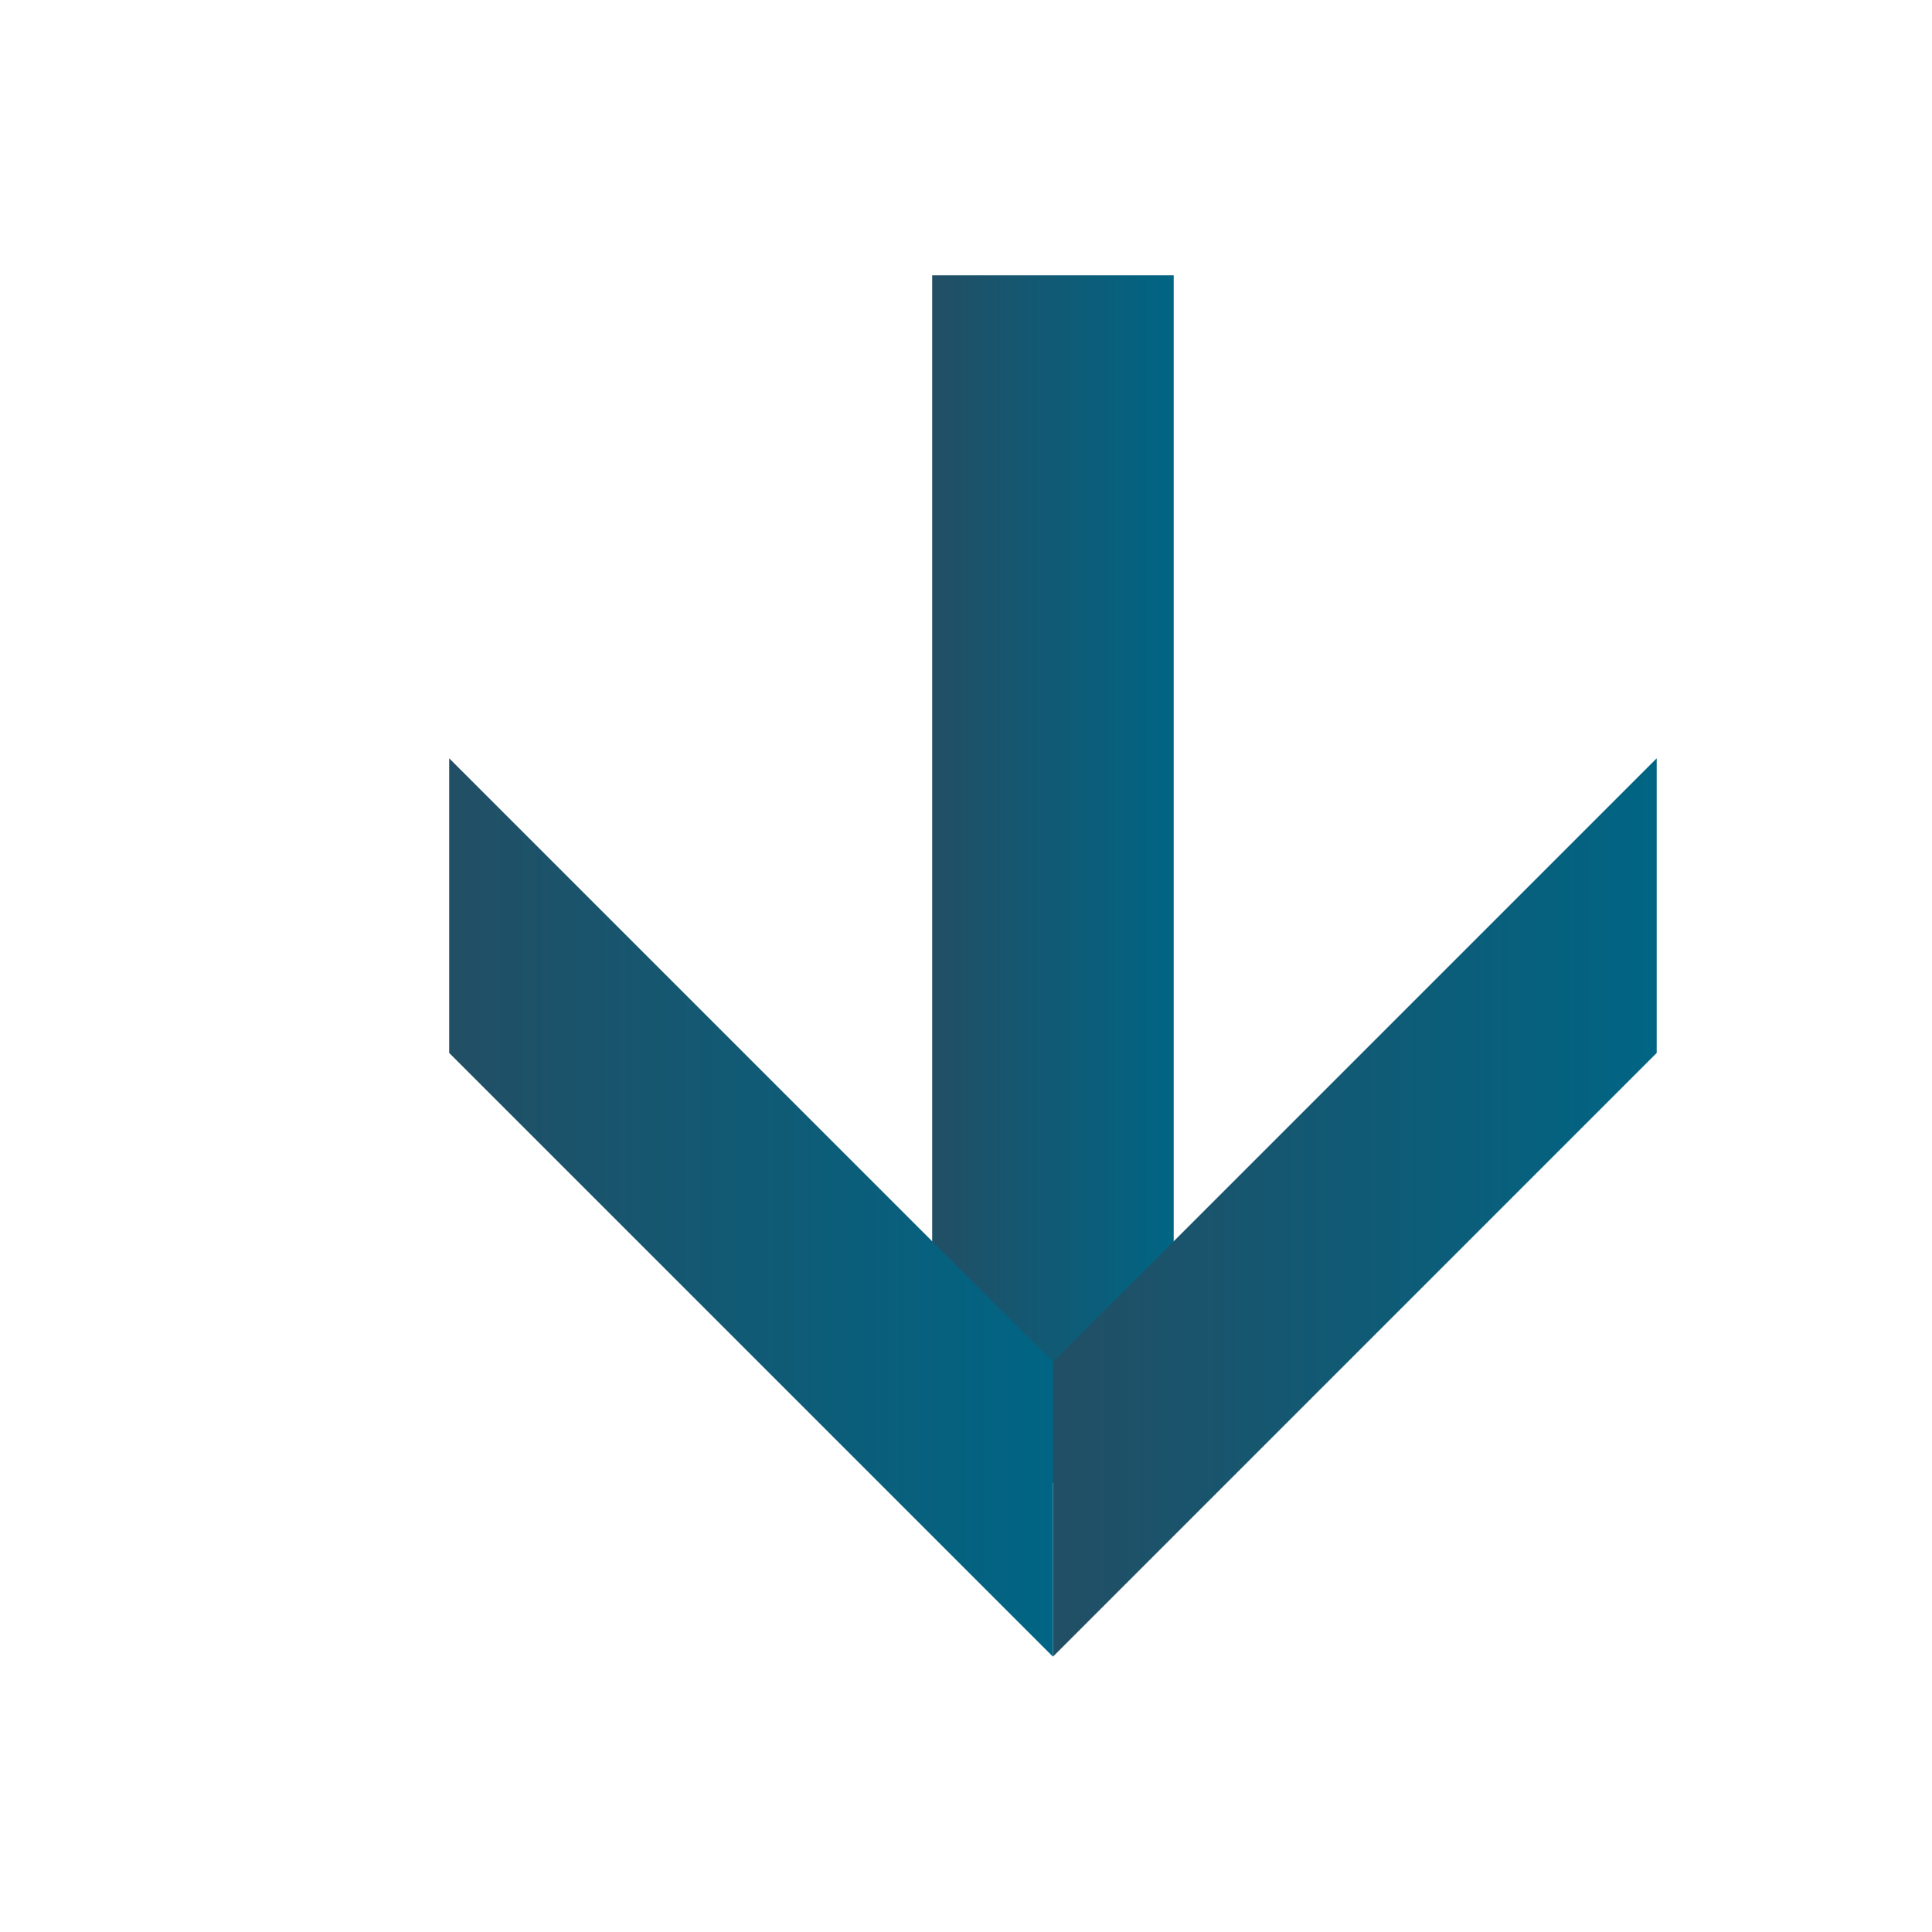
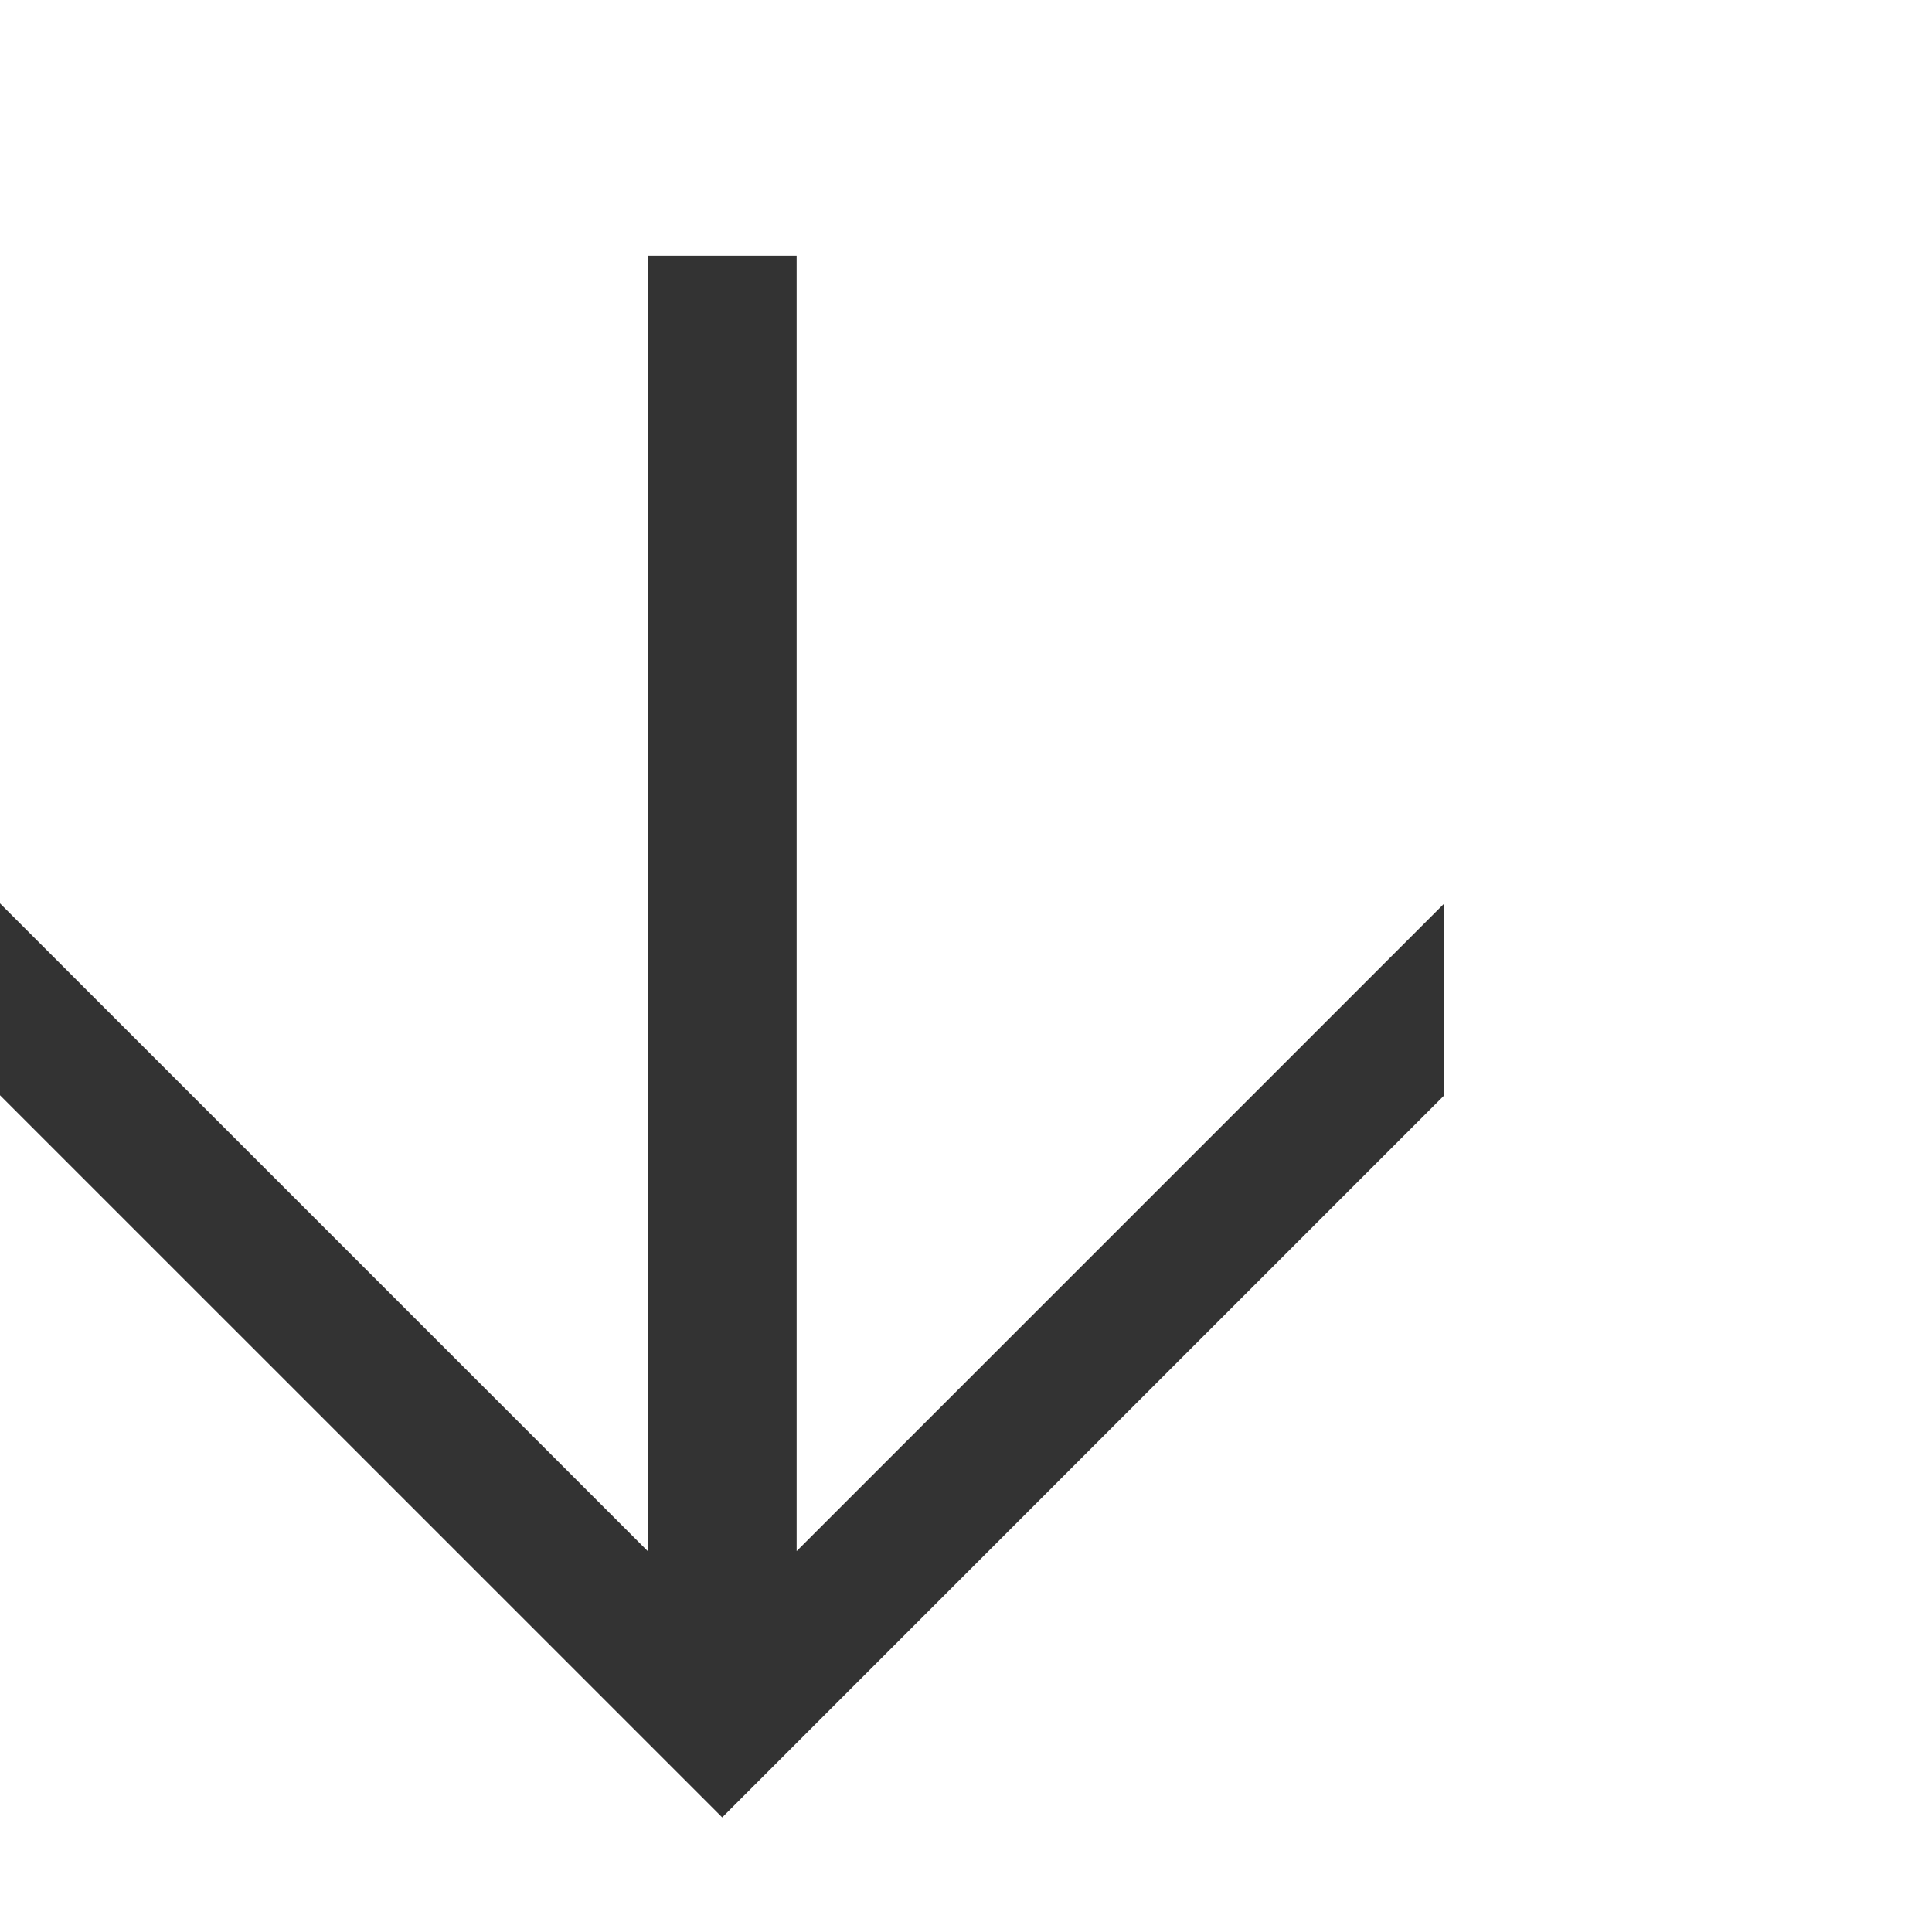
- <svg xmlns="http://www.w3.org/2000/svg" version="1.1" id="Layer_1" x="0px" y="0px" width="16px" height="16px" viewBox="0 0 16 16" enable-background="new 0 0 16 16" xml:space="preserve">
-   <g>
-     <linearGradient id="SVGID_1_" gradientUnits="userSpaceOnUse" x1="-45.999" y1="-46.001" x2="-45.999" y2="-48.001" gradientTransform="matrix(-1.346898e-10 1 1 1.346898e-10 55.7197 53.2803)">
-       <stop offset="0" style="stop-color:#006584" />
-       <stop offset="0.99" style="stop-color:#214F65" />
-     </linearGradient>
-     <rect x="7.72" y="2.28" fill="url(#SVGID_1_)" width="2" height="10" />
-     <linearGradient id="SVGID_2_" gradientUnits="userSpaceOnUse" x1="-43.28" y1="-42.001" x2="-43.28" y2="-47.001" gradientTransform="matrix(-1.346898e-10 1 1 1.346898e-10 55.7197 53.2803)">
-       <stop offset="0" style="stop-color:#006584" />
-       <stop offset="0.99" style="stop-color:#214F65" />
-     </linearGradient>
-     <polygon fill="url(#SVGID_2_)" points="13.72,6.28 13.72,8.72 8.72,13.72 8.72,11.28  " />
-     <linearGradient id="SVGID_3_" gradientUnits="userSpaceOnUse" x1="-43.28" y1="-47.001" x2="-43.28" y2="-52.001" gradientTransform="matrix(-1.346898e-10 1 1 1.346898e-10 55.7197 53.2803)">
-       <stop offset="0" style="stop-color:#006584" />
-       <stop offset="0.99" style="stop-color:#214F65" />
-     </linearGradient>
-     <polygon fill="url(#SVGID_3_)" points="3.72,6.28 3.72,8.72 8.72,13.72 8.72,11.28  " />
-   </g>
+ <svg xmlns="http://www.w3.org/2000/svg" version="1.1" id="Layer_1" x="0px" y="0px" width="128px" height="128px" viewBox="-387.5 620.5 128 128" enable-background="new -387.5 620.5 128 128" xml:space="preserve">
+   <polygon fill="#333333" points="-334.721,723.264 -334.721,637.441 -344.588,637.441 -344.588,723.262 -387.5,680.352   -387.5,693.062 -339.652,740.906 -291.809,693.062 -291.809,680.352 " />
</svg>
